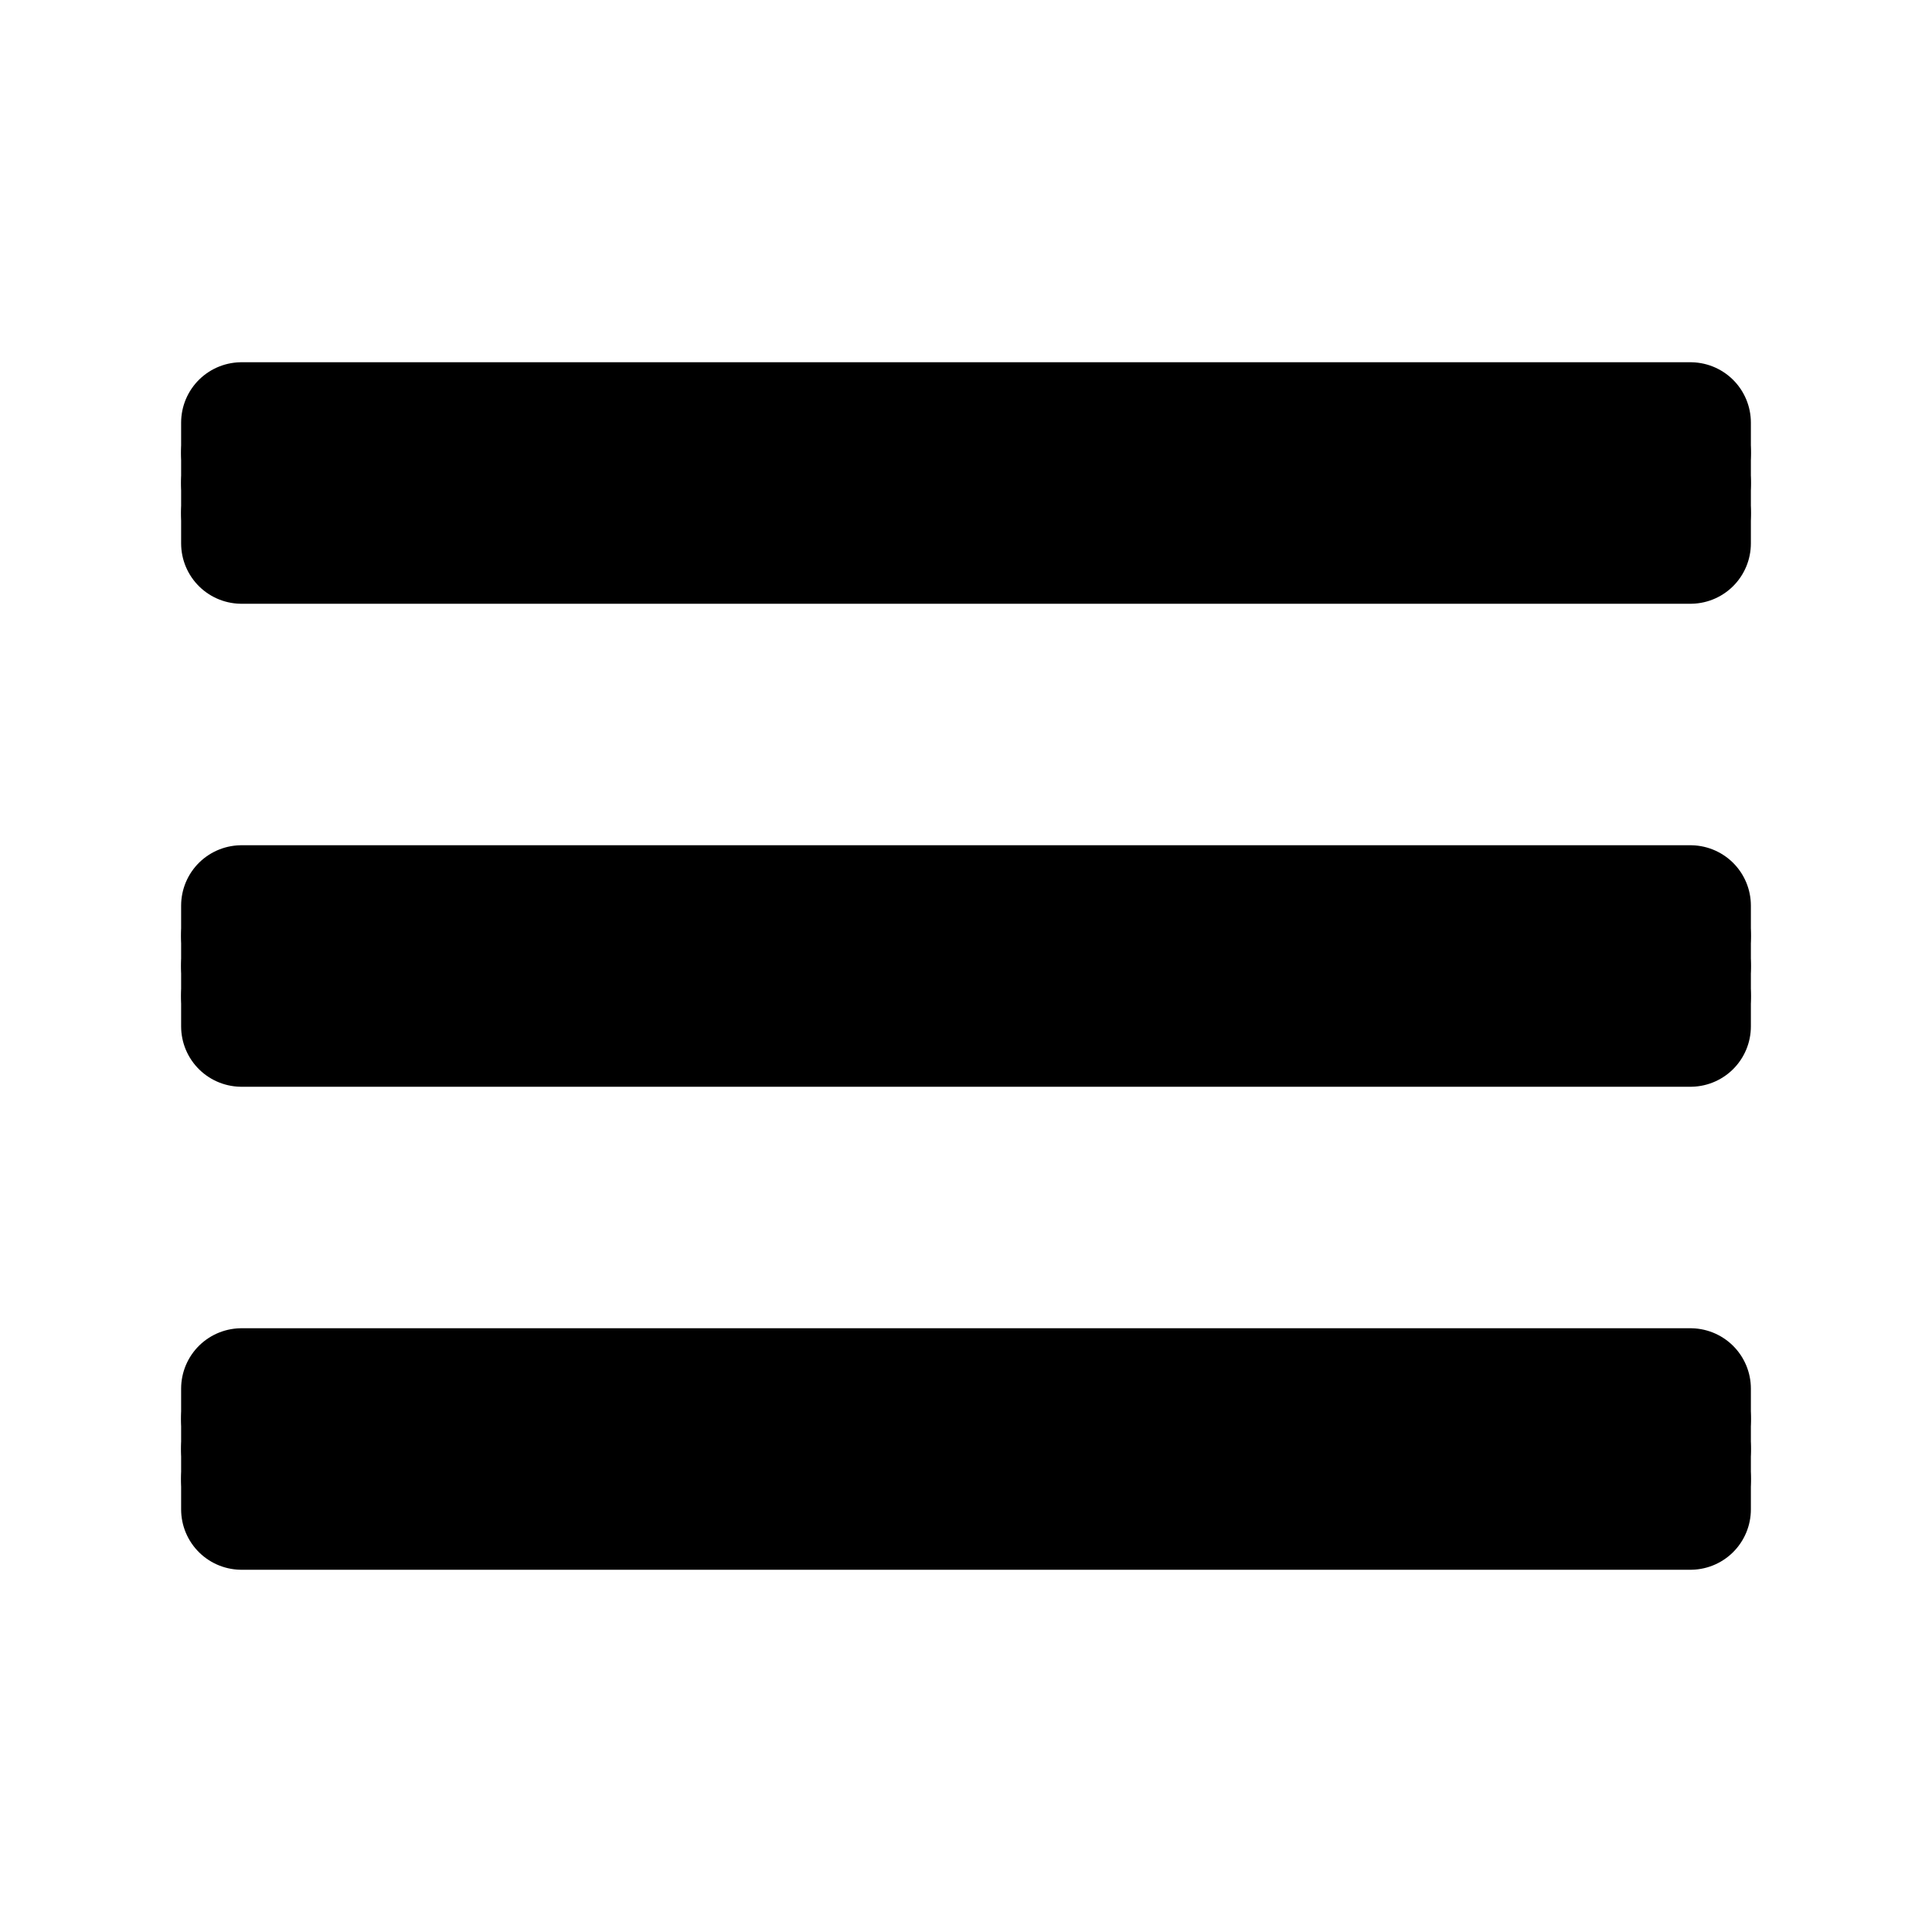
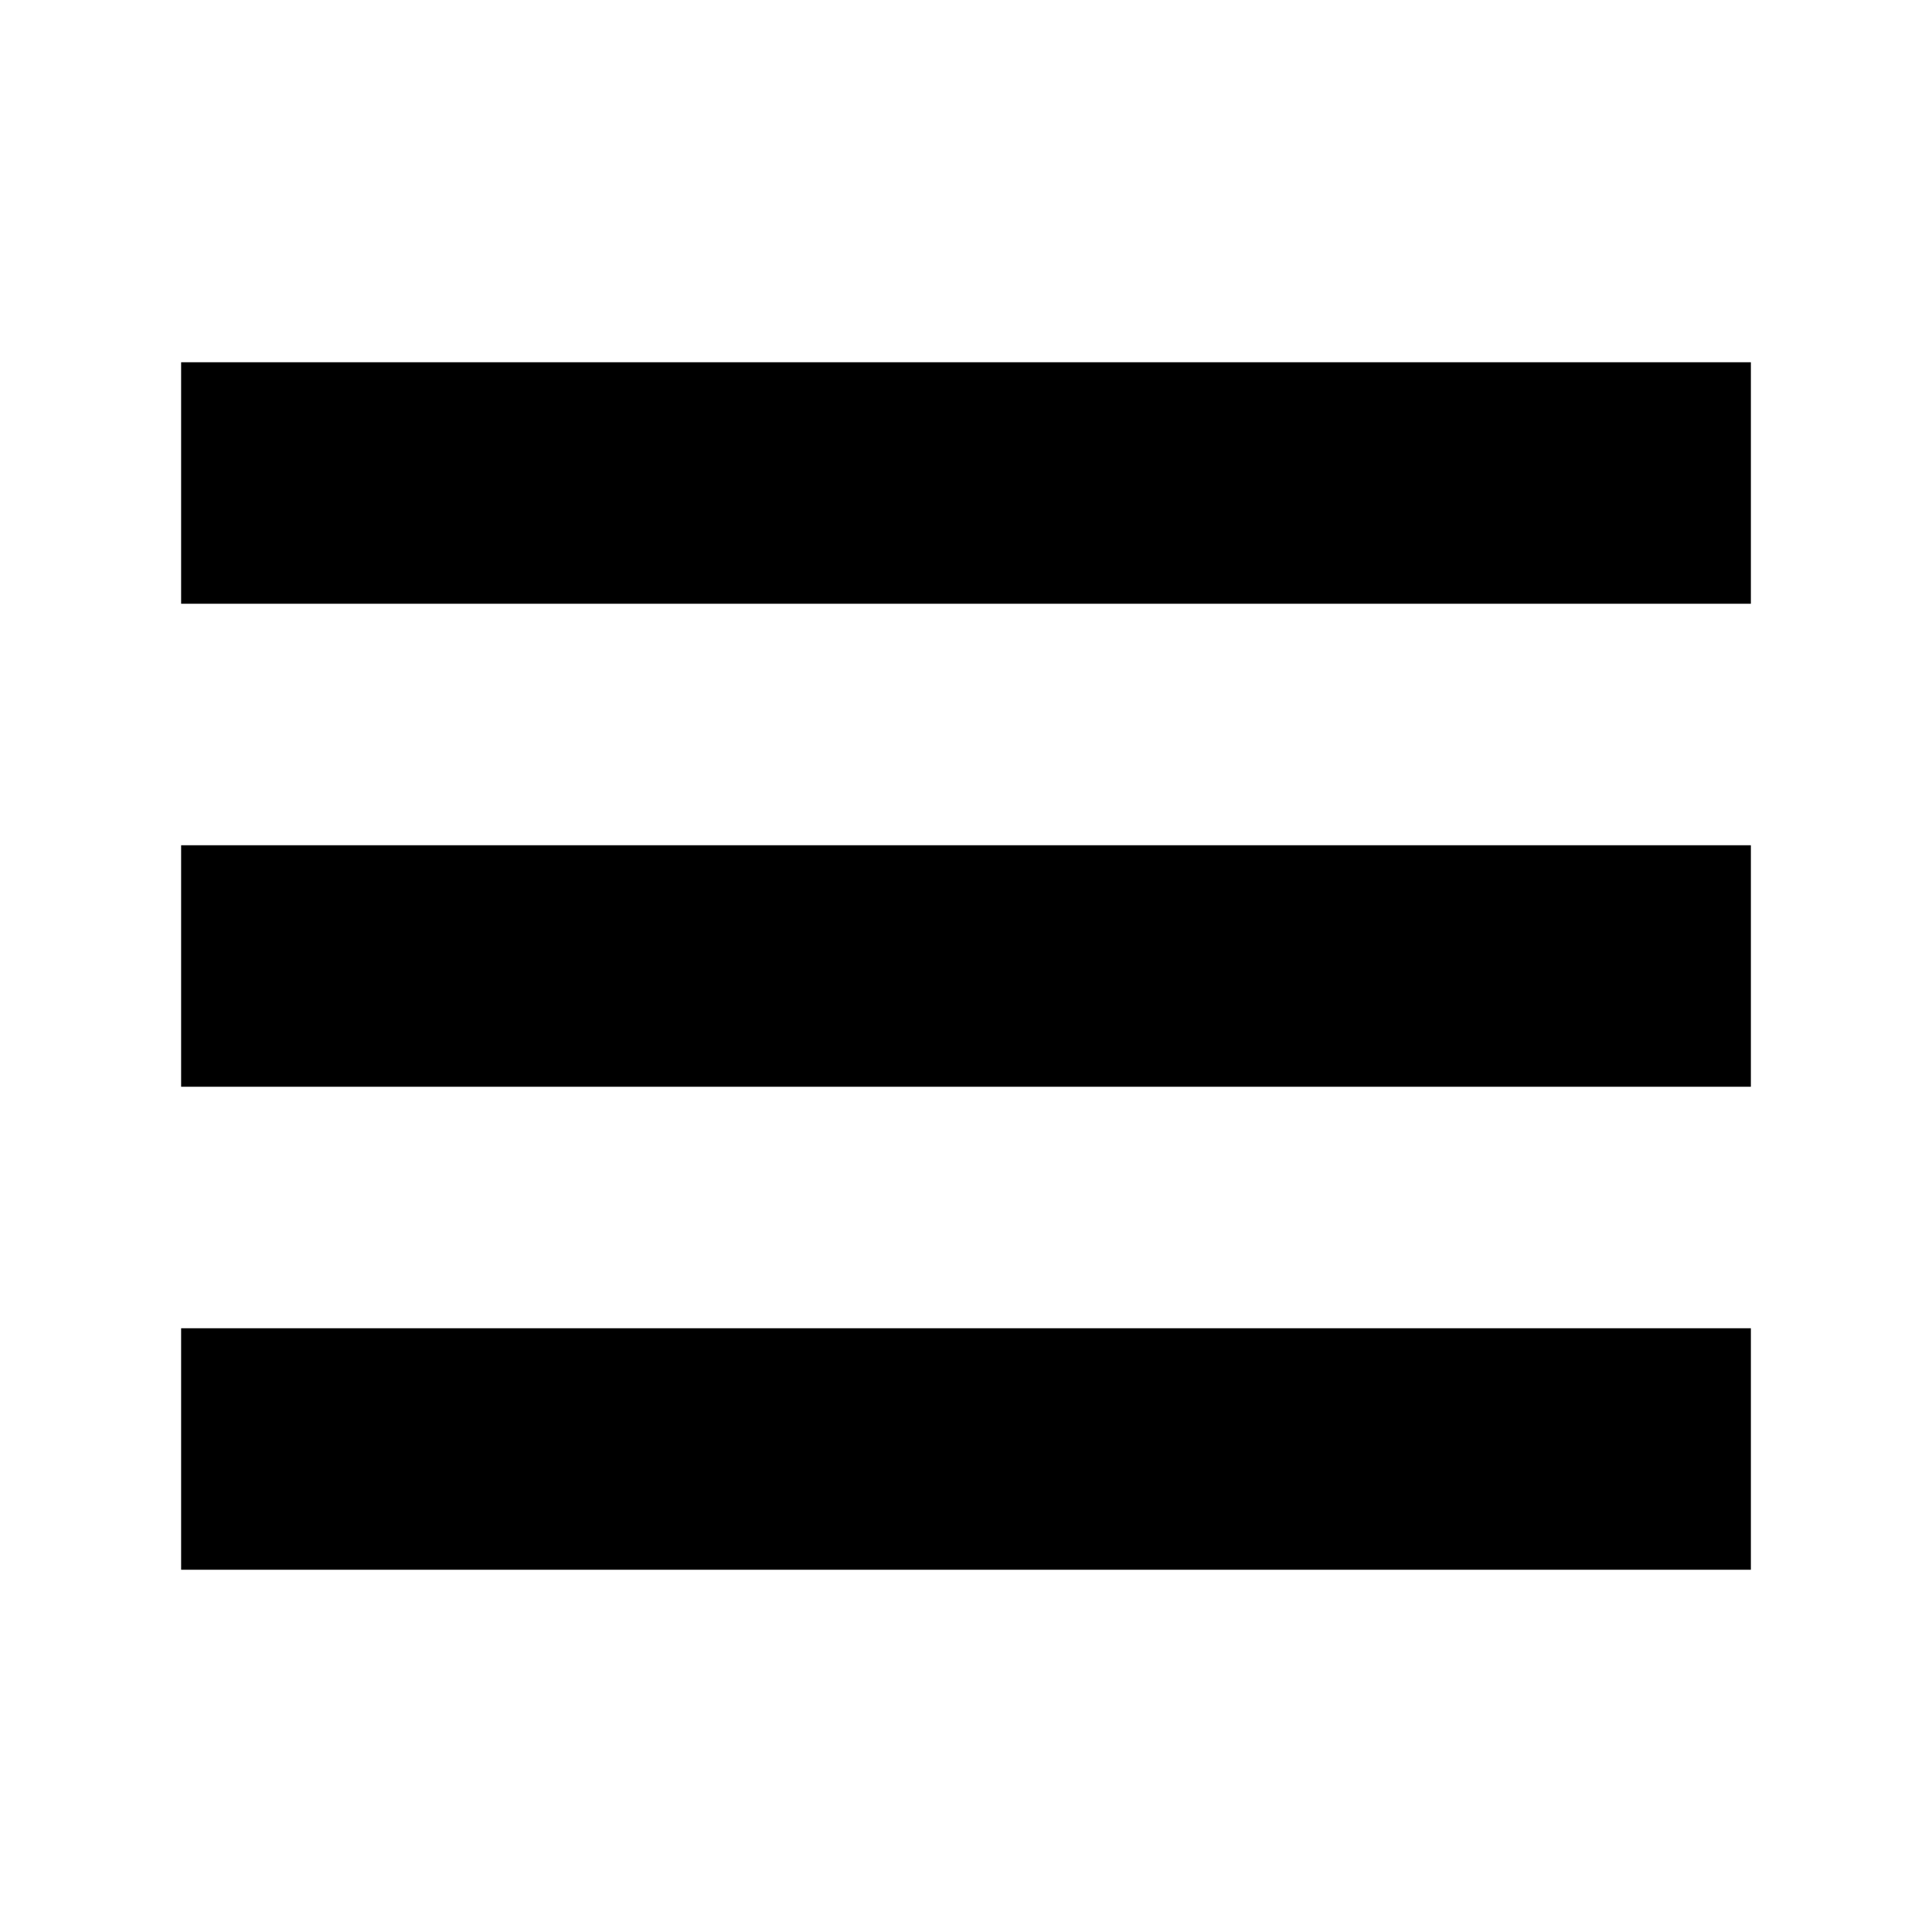
<svg xmlns="http://www.w3.org/2000/svg" width="512" height="512" viewBox="0 0 512 512">
-   <rect x="64" y="112" width="384" height="32" fill="none" stroke="#000" stroke-linecap="round" stroke-linejoin="round" stroke-width="32" />
-   <line x1="64" y1="120" x2="448" y2="120" fill="none" stroke="#000" stroke-linecap="round" stroke-linejoin="round" stroke-width="32" />
-   <line x1="64" y1="128" x2="448" y2="128" fill="none" stroke="#000" stroke-linecap="round" stroke-linejoin="round" stroke-width="32" />
-   <line x1="64" y1="136" x2="448" y2="136" fill="none" stroke="#000" stroke-linecap="round" stroke-linejoin="round" stroke-width="32" />
-   <rect x="64" y="240" width="384" height="32" fill="none" stroke="#000" stroke-linecap="round" stroke-linejoin="round" stroke-width="32" />
-   <line x1="64" y1="248" x2="448" y2="248" fill="none" stroke="#000" stroke-linecap="round" stroke-linejoin="round" stroke-width="32" />
-   <line x1="64" y1="256" x2="448" y2="256" fill="none" stroke="#000" stroke-linecap="round" stroke-linejoin="round" stroke-width="32" />
-   <line x1="64" y1="264" x2="448" y2="264" fill="none" stroke="#000" stroke-linecap="round" stroke-linejoin="round" stroke-width="32" />
-   <rect x="64" y="368" width="384" height="32" fill="none" stroke="#000" stroke-linecap="round" stroke-linejoin="round" stroke-width="32" />
-   <line x1="64" y1="376" x2="448" y2="376" fill="none" stroke="#000" stroke-linecap="round" stroke-linejoin="round" stroke-width="32" />
-   <line x1="64" y1="384" x2="448" y2="384" fill="none" stroke="#000" stroke-linecap="round" stroke-linejoin="round" stroke-width="32" />
-   <line x1="64" y1="392" x2="448" y2="392" fill="none" stroke="#000" stroke-linecap="round" stroke-linejoin="round" stroke-width="32" />
+   <rect x="64" y="112" width="384" height="32" fill="none" stroke="#000" stroke-linecap="butt" stroke-linejoin="miter" stroke-width="32" />
+   <line x1="64" y1="120" x2="448" y2="120" fill="none" stroke="#000" stroke-linecap="butt" stroke-linejoin="miter" stroke-width="32" />
+   <line x1="64" y1="128" x2="448" y2="128" fill="none" stroke="#000" stroke-linecap="butt" stroke-linejoin="miter" stroke-width="32" />
+   <line x1="64" y1="136" x2="448" y2="136" fill="none" stroke="#000" stroke-linecap="butt" stroke-linejoin="miter" stroke-width="32" />
+   <rect x="64" y="240" width="384" height="32" fill="none" stroke="#000" stroke-linecap="butt" stroke-linejoin="miter" stroke-width="32" />
+   <line x1="64" y1="248" x2="448" y2="248" fill="none" stroke="#000" stroke-linecap="butt" stroke-linejoin="miter" stroke-width="32" />
+   <line x1="64" y1="256" x2="448" y2="256" fill="none" stroke="#000" stroke-linecap="butt" stroke-linejoin="miter" stroke-width="32" />
+   <line x1="64" y1="264" x2="448" y2="264" fill="none" stroke="#000" stroke-linecap="butt" stroke-linejoin="miter" stroke-width="32" />
+   <rect x="64" y="368" width="384" height="32" fill="none" stroke="#000" stroke-linecap="butt" stroke-linejoin="miter" stroke-width="32" />
+   <line x1="64" y1="376" x2="448" y2="376" fill="none" stroke="#000" stroke-linecap="butt" stroke-linejoin="miter" stroke-width="32" />
+   <line x1="64" y1="384" x2="448" y2="384" fill="none" stroke="#000" stroke-linecap="butt" stroke-linejoin="miter" stroke-width="32" />
+   <line x1="64" y1="392" x2="448" y2="392" fill="none" stroke="#000" stroke-linecap="butt" stroke-linejoin="miter" stroke-width="32" />
</svg>
